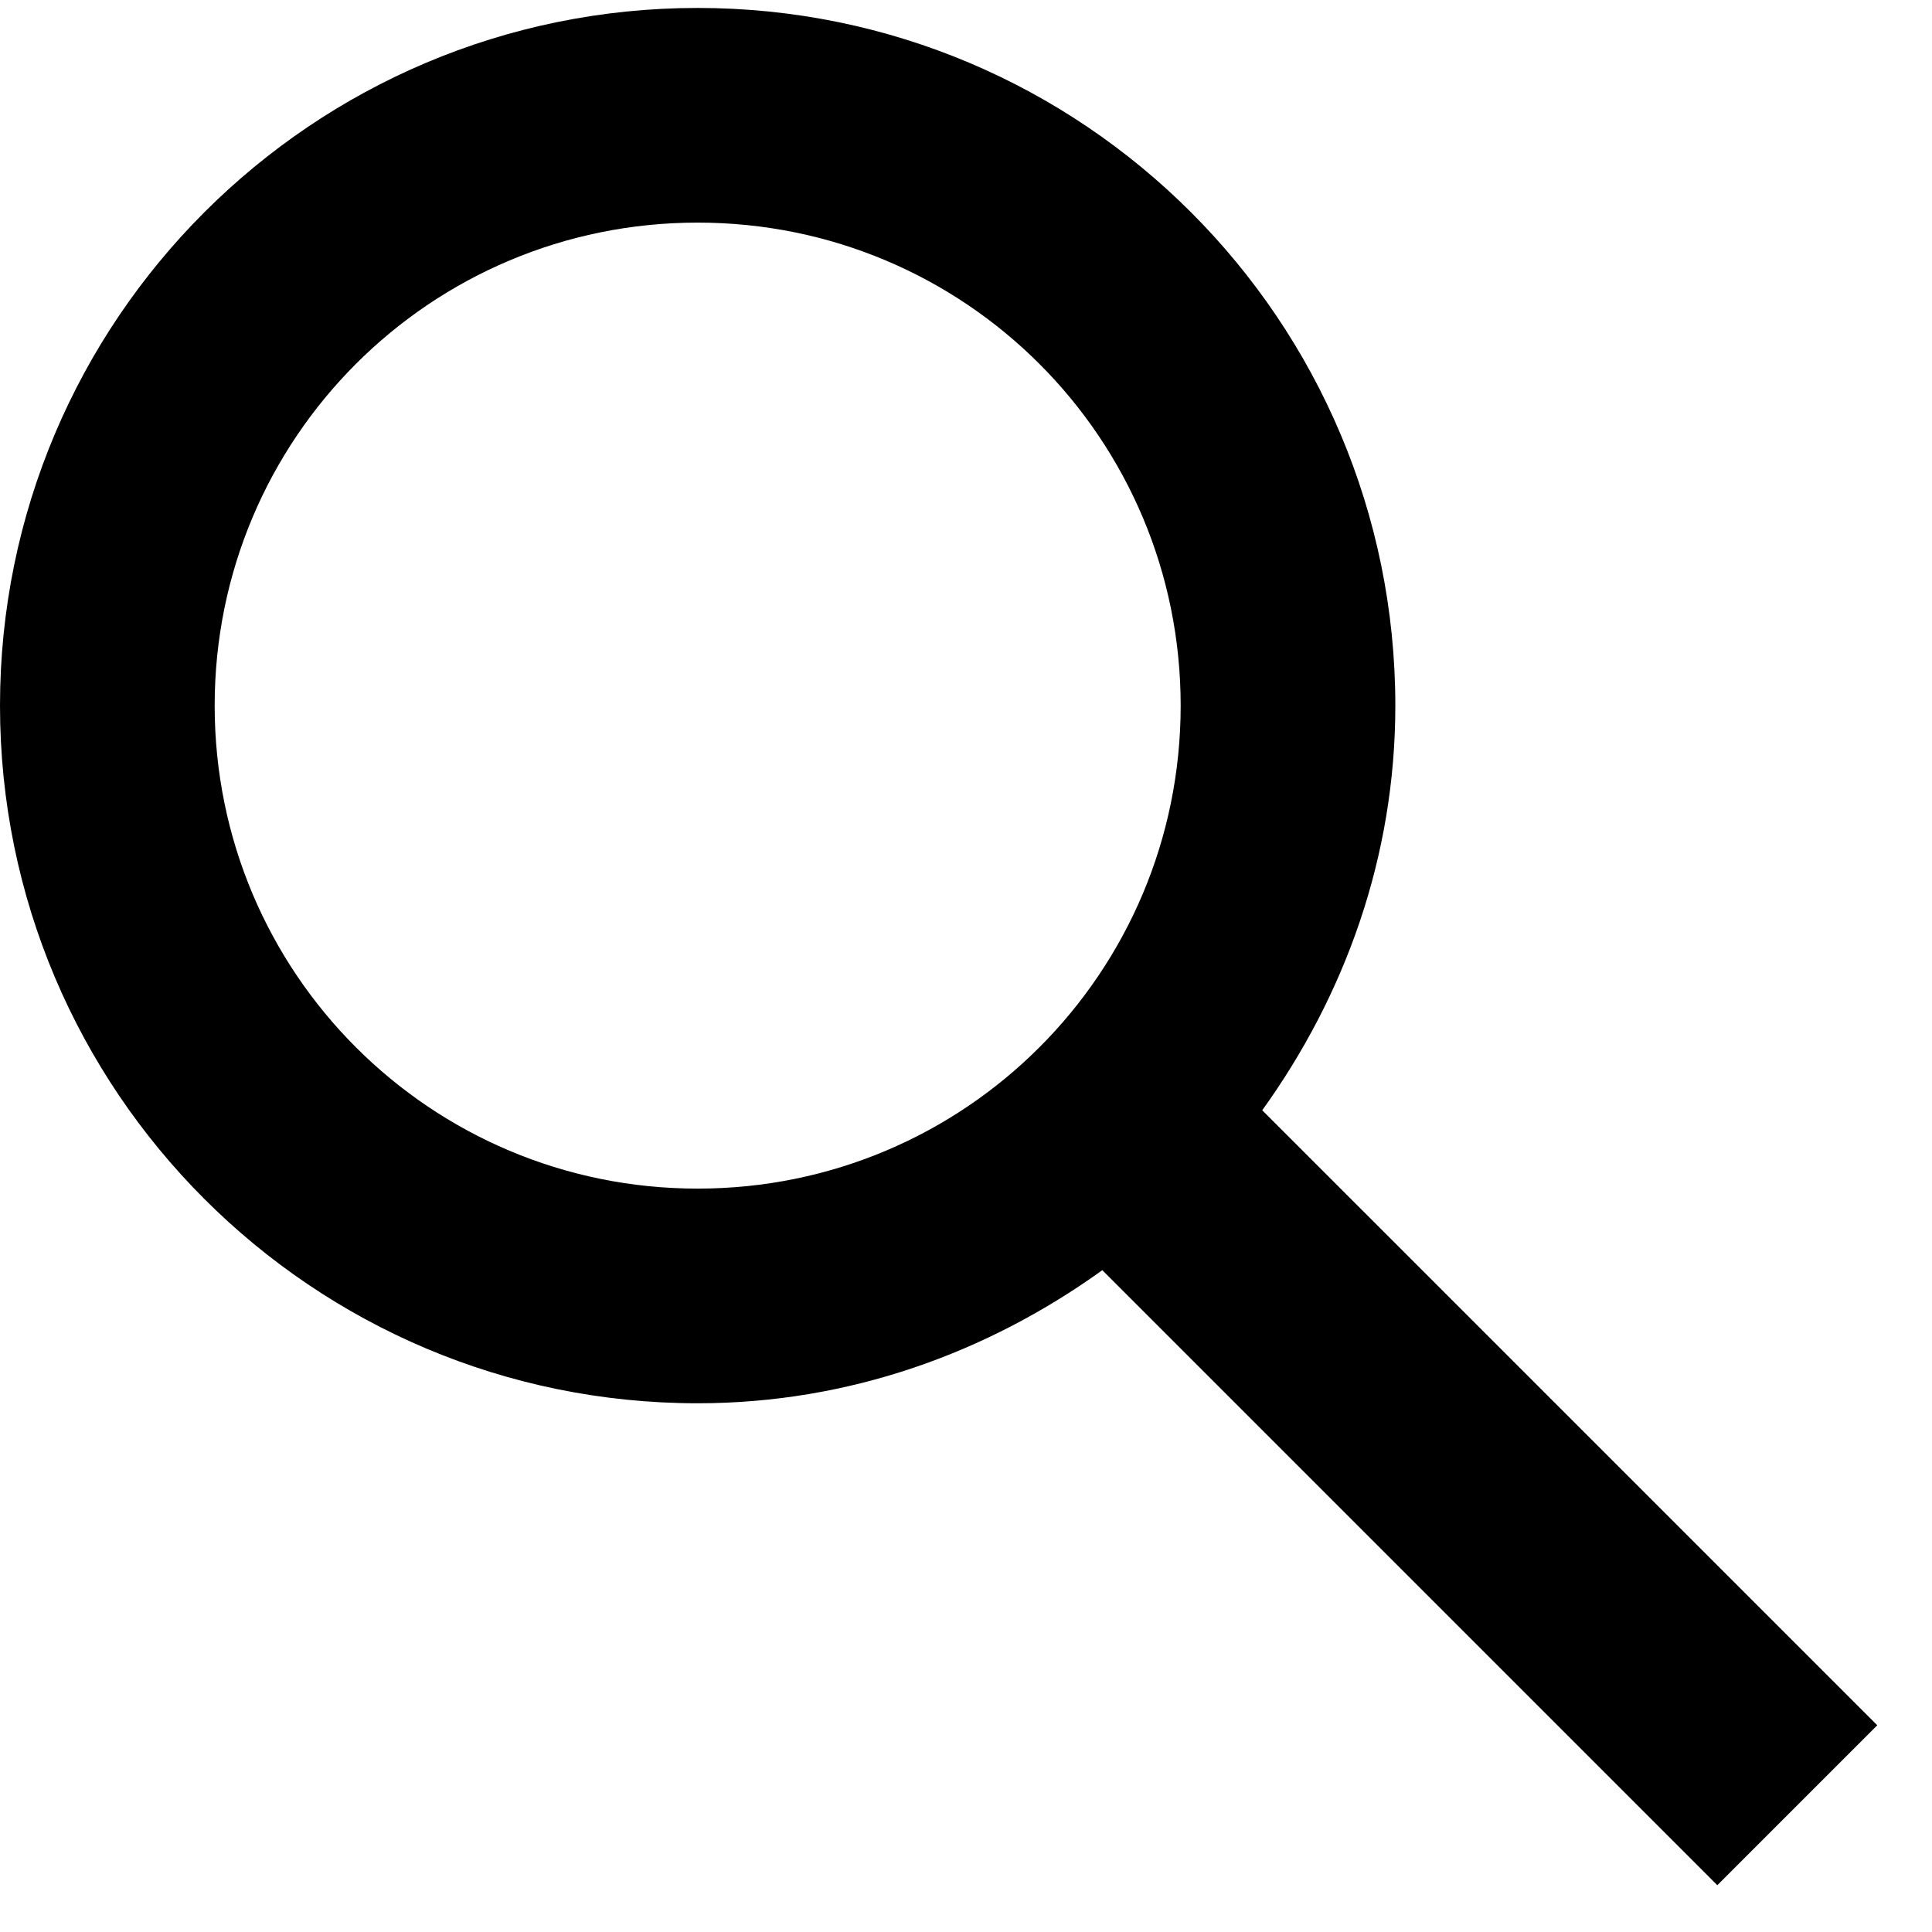
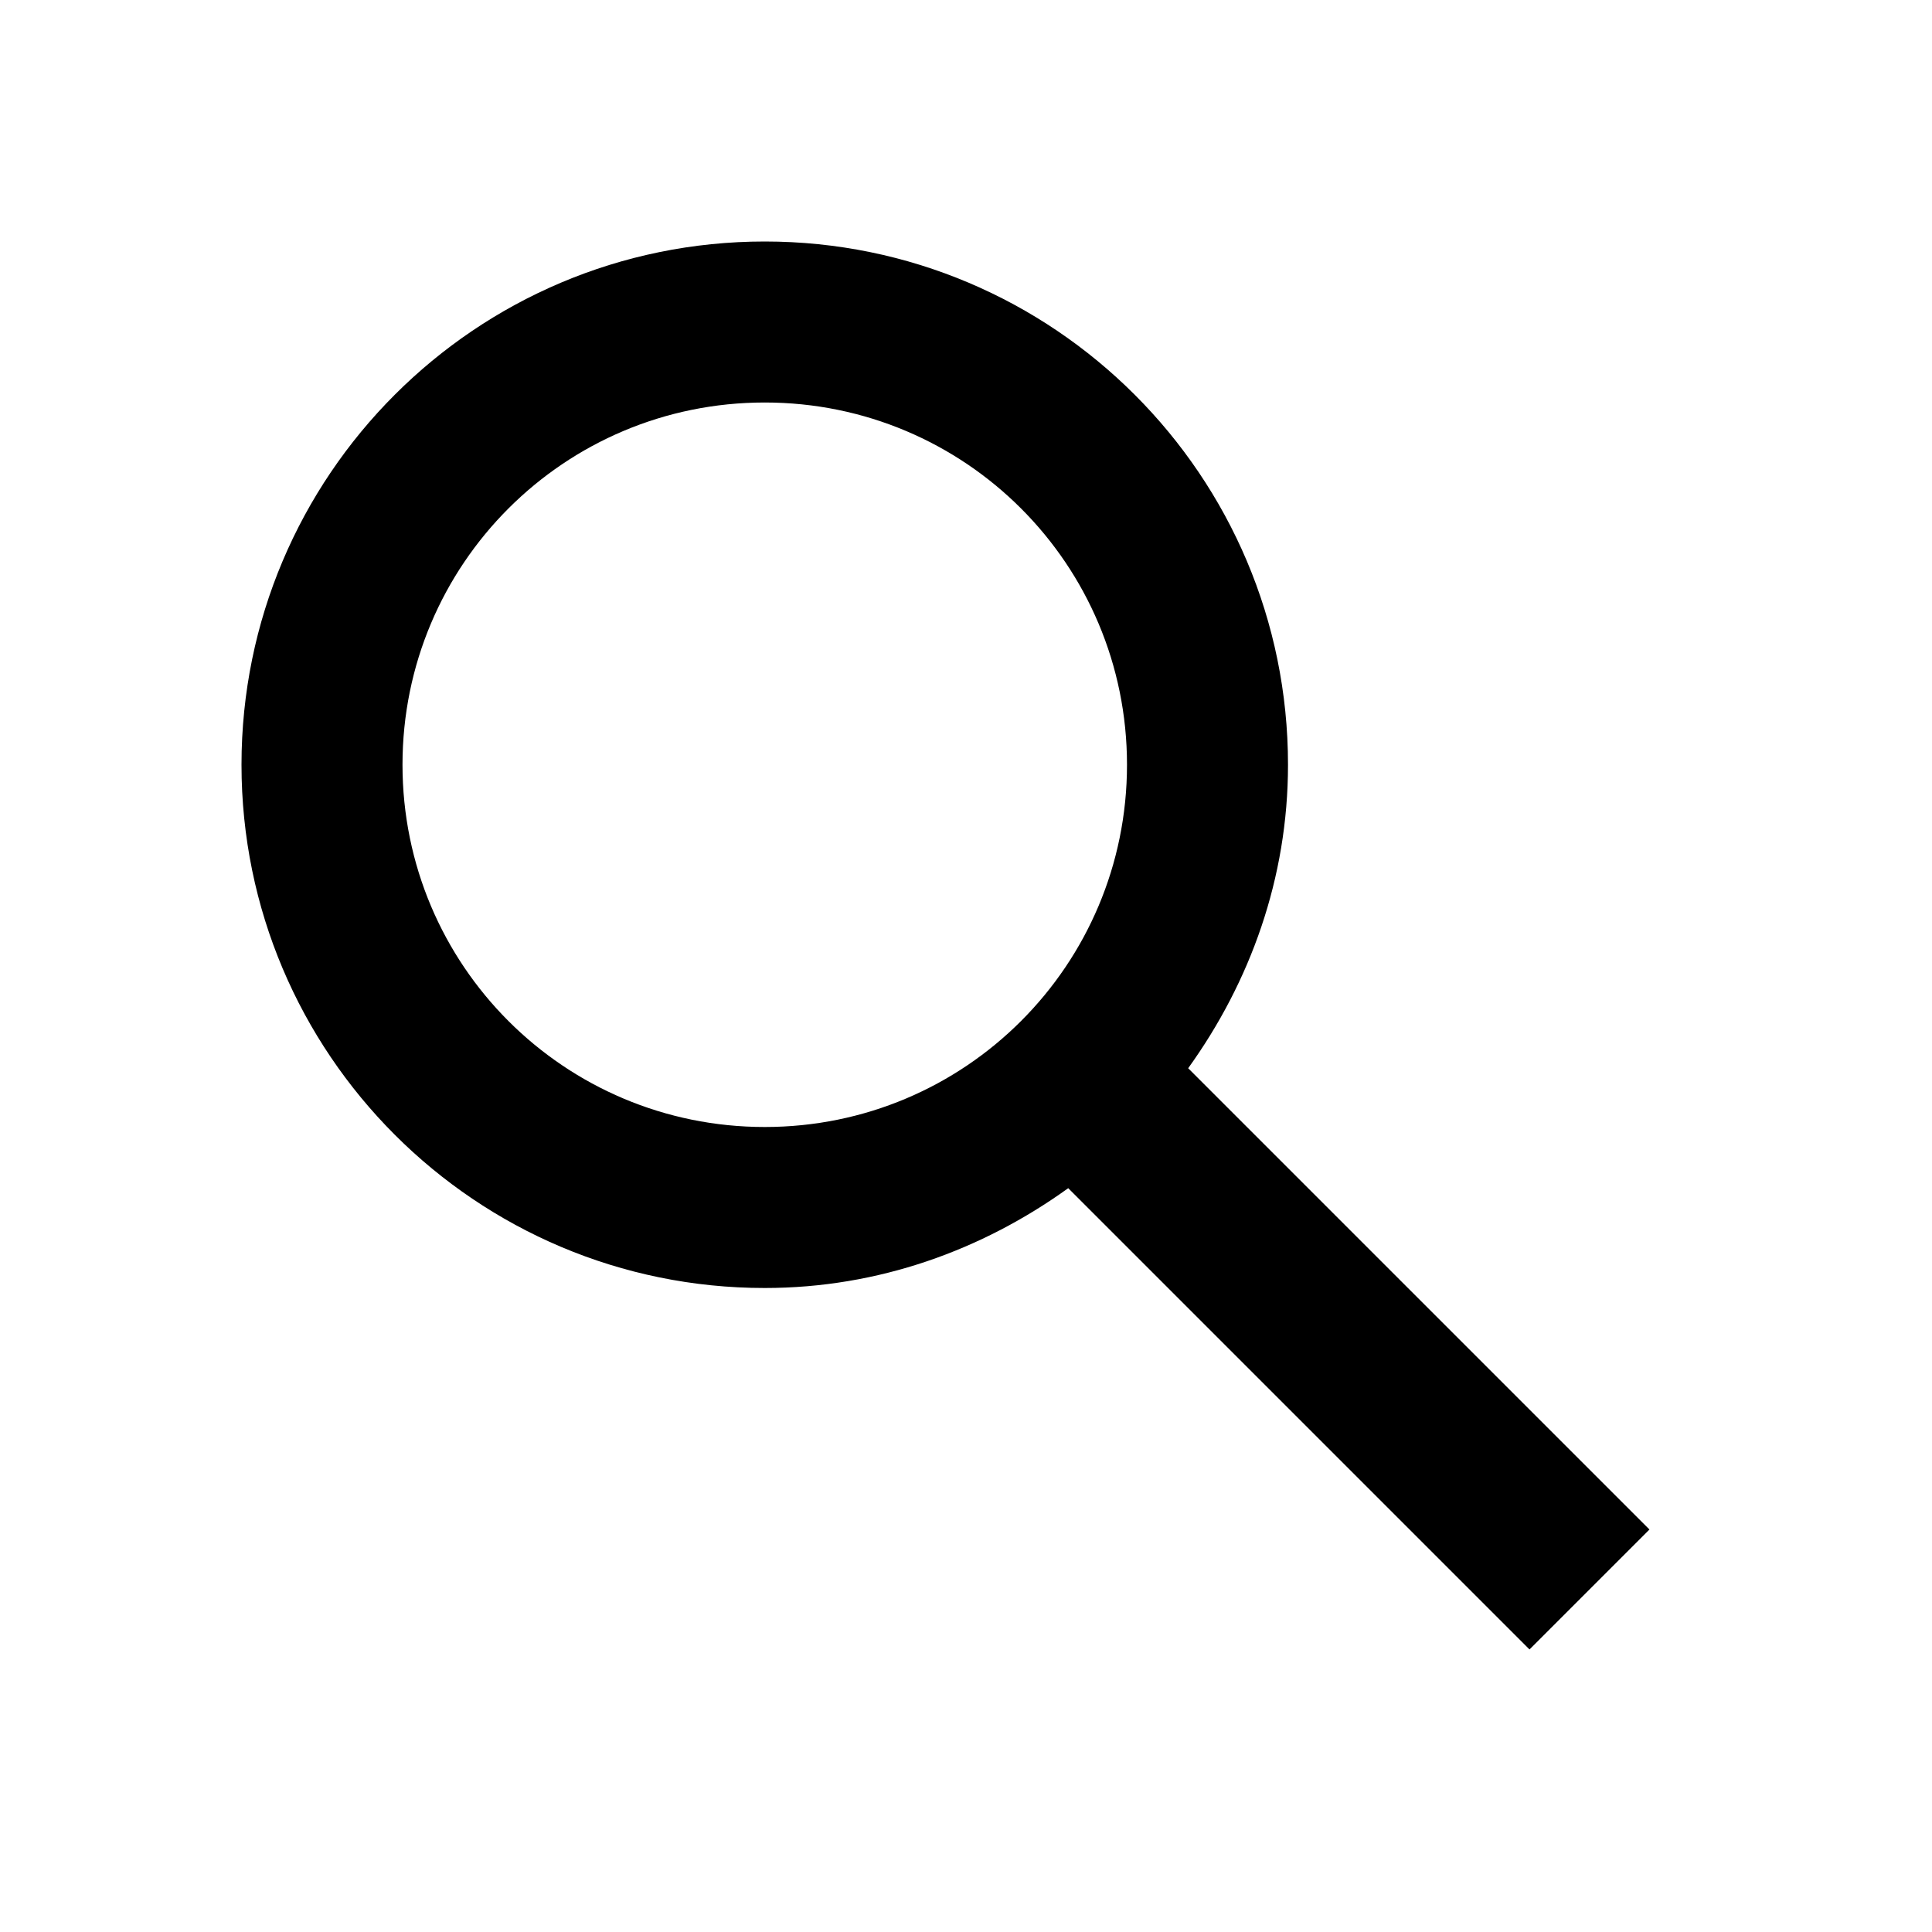
- <svg xmlns="http://www.w3.org/2000/svg" width="18" height="18" viewBox="0 0 18 18" fill="currentColor">
-   <path fill-rule="evenodd" clip-rule="evenodd" d="M11.76 10.344L17.49 16.074L16 17.564L10.27 11.834C9.2 12.604 7.91 13.074 6.5 13.074C2.91 13.074 0 10.164 0 6.574C0 2.984 2.91 0.074 6.5 0.074C10.09 0.074 13 2.984 13 6.574C13 7.984 12.53 9.274 11.76 10.344ZM6.5 2.074C4.01 2.074 2 4.084 2 6.574C2 9.064 4.01 11.074 6.5 11.074C8.99 11.074 11 9.064 11 6.574C11 4.084 8.99 2.074 6.5 2.074Z" />
+ <svg xmlns="http://www.w3.org/2000/svg" fill="currentColor" viewBox="0 0 24 24">
+   <path fill-rule="evenodd" d="M14.76 13.27 20.49 19 19 20.49l-5.73-5.73C12.2 15.53 10.91 16 9.5 16A6.5 6.5 0 1 1 16 9.5c0 1.41-.47 2.7-1.24 3.77ZM9.5 5C7.01 5 5 7.01 5 9.5S7.01 14 9.5 14 14 11.99 14 9.5 11.99 5 9.5 5Z" clip-rule="evenodd" />
</svg>
